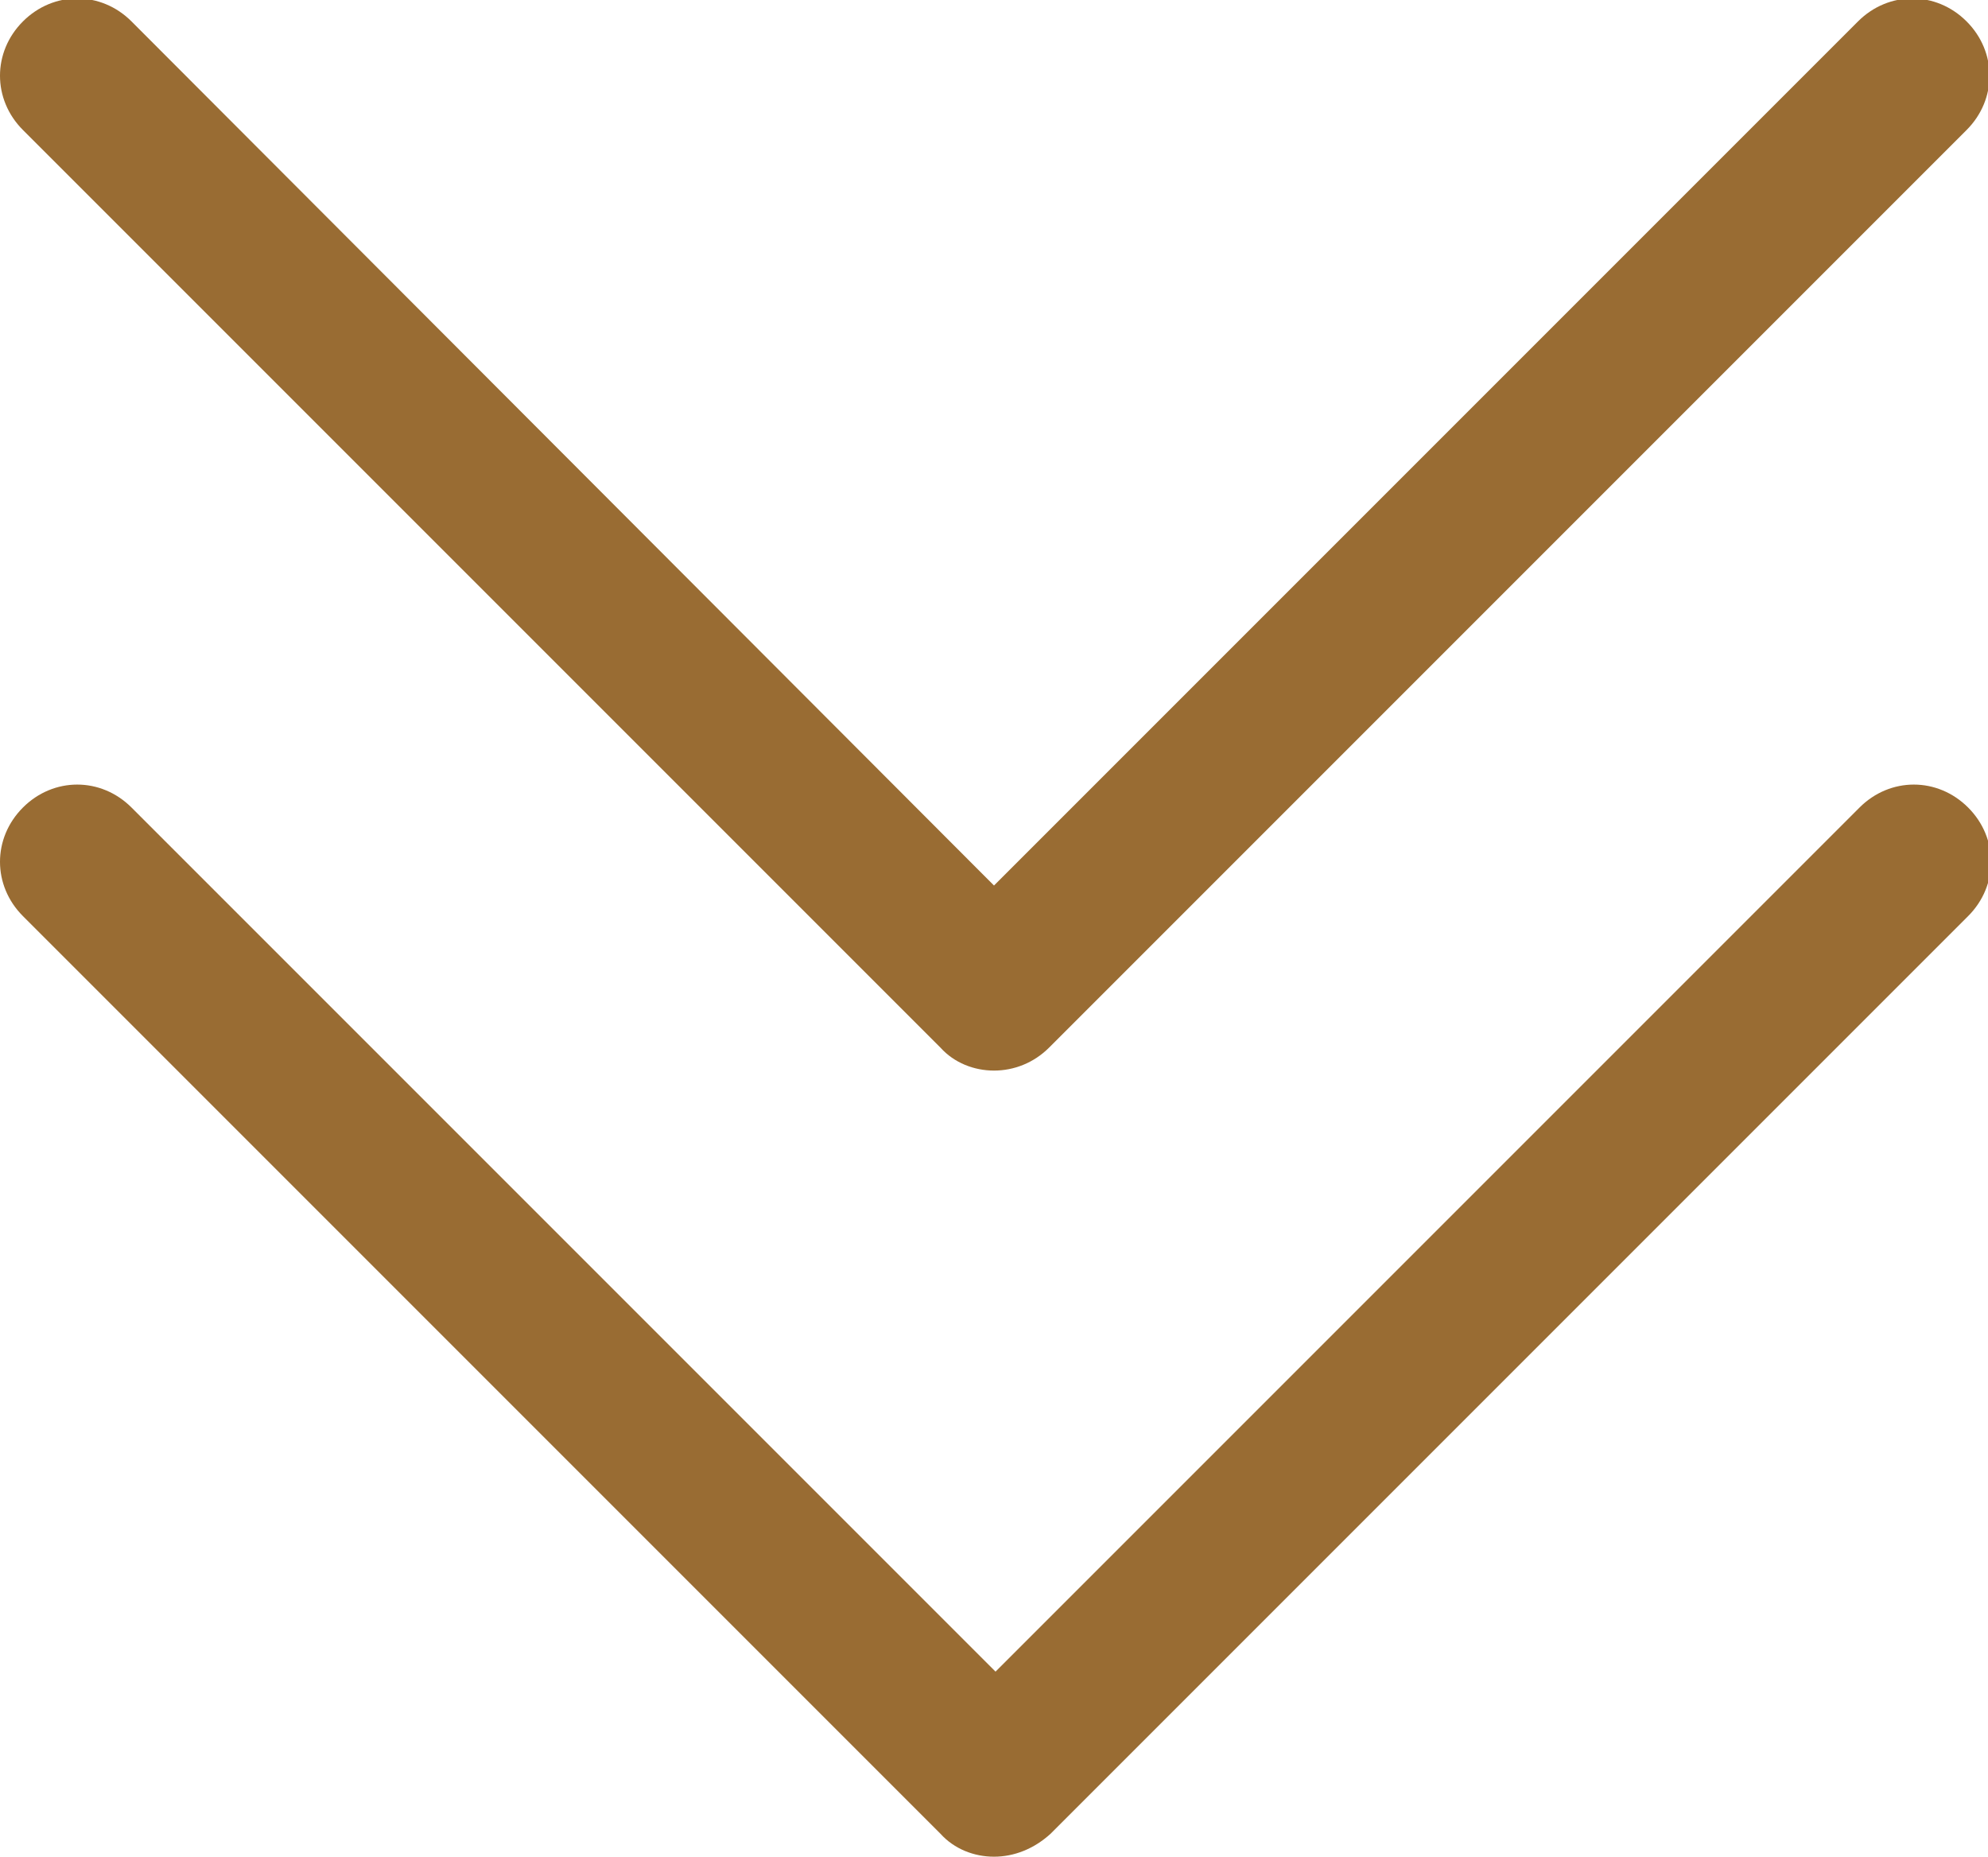
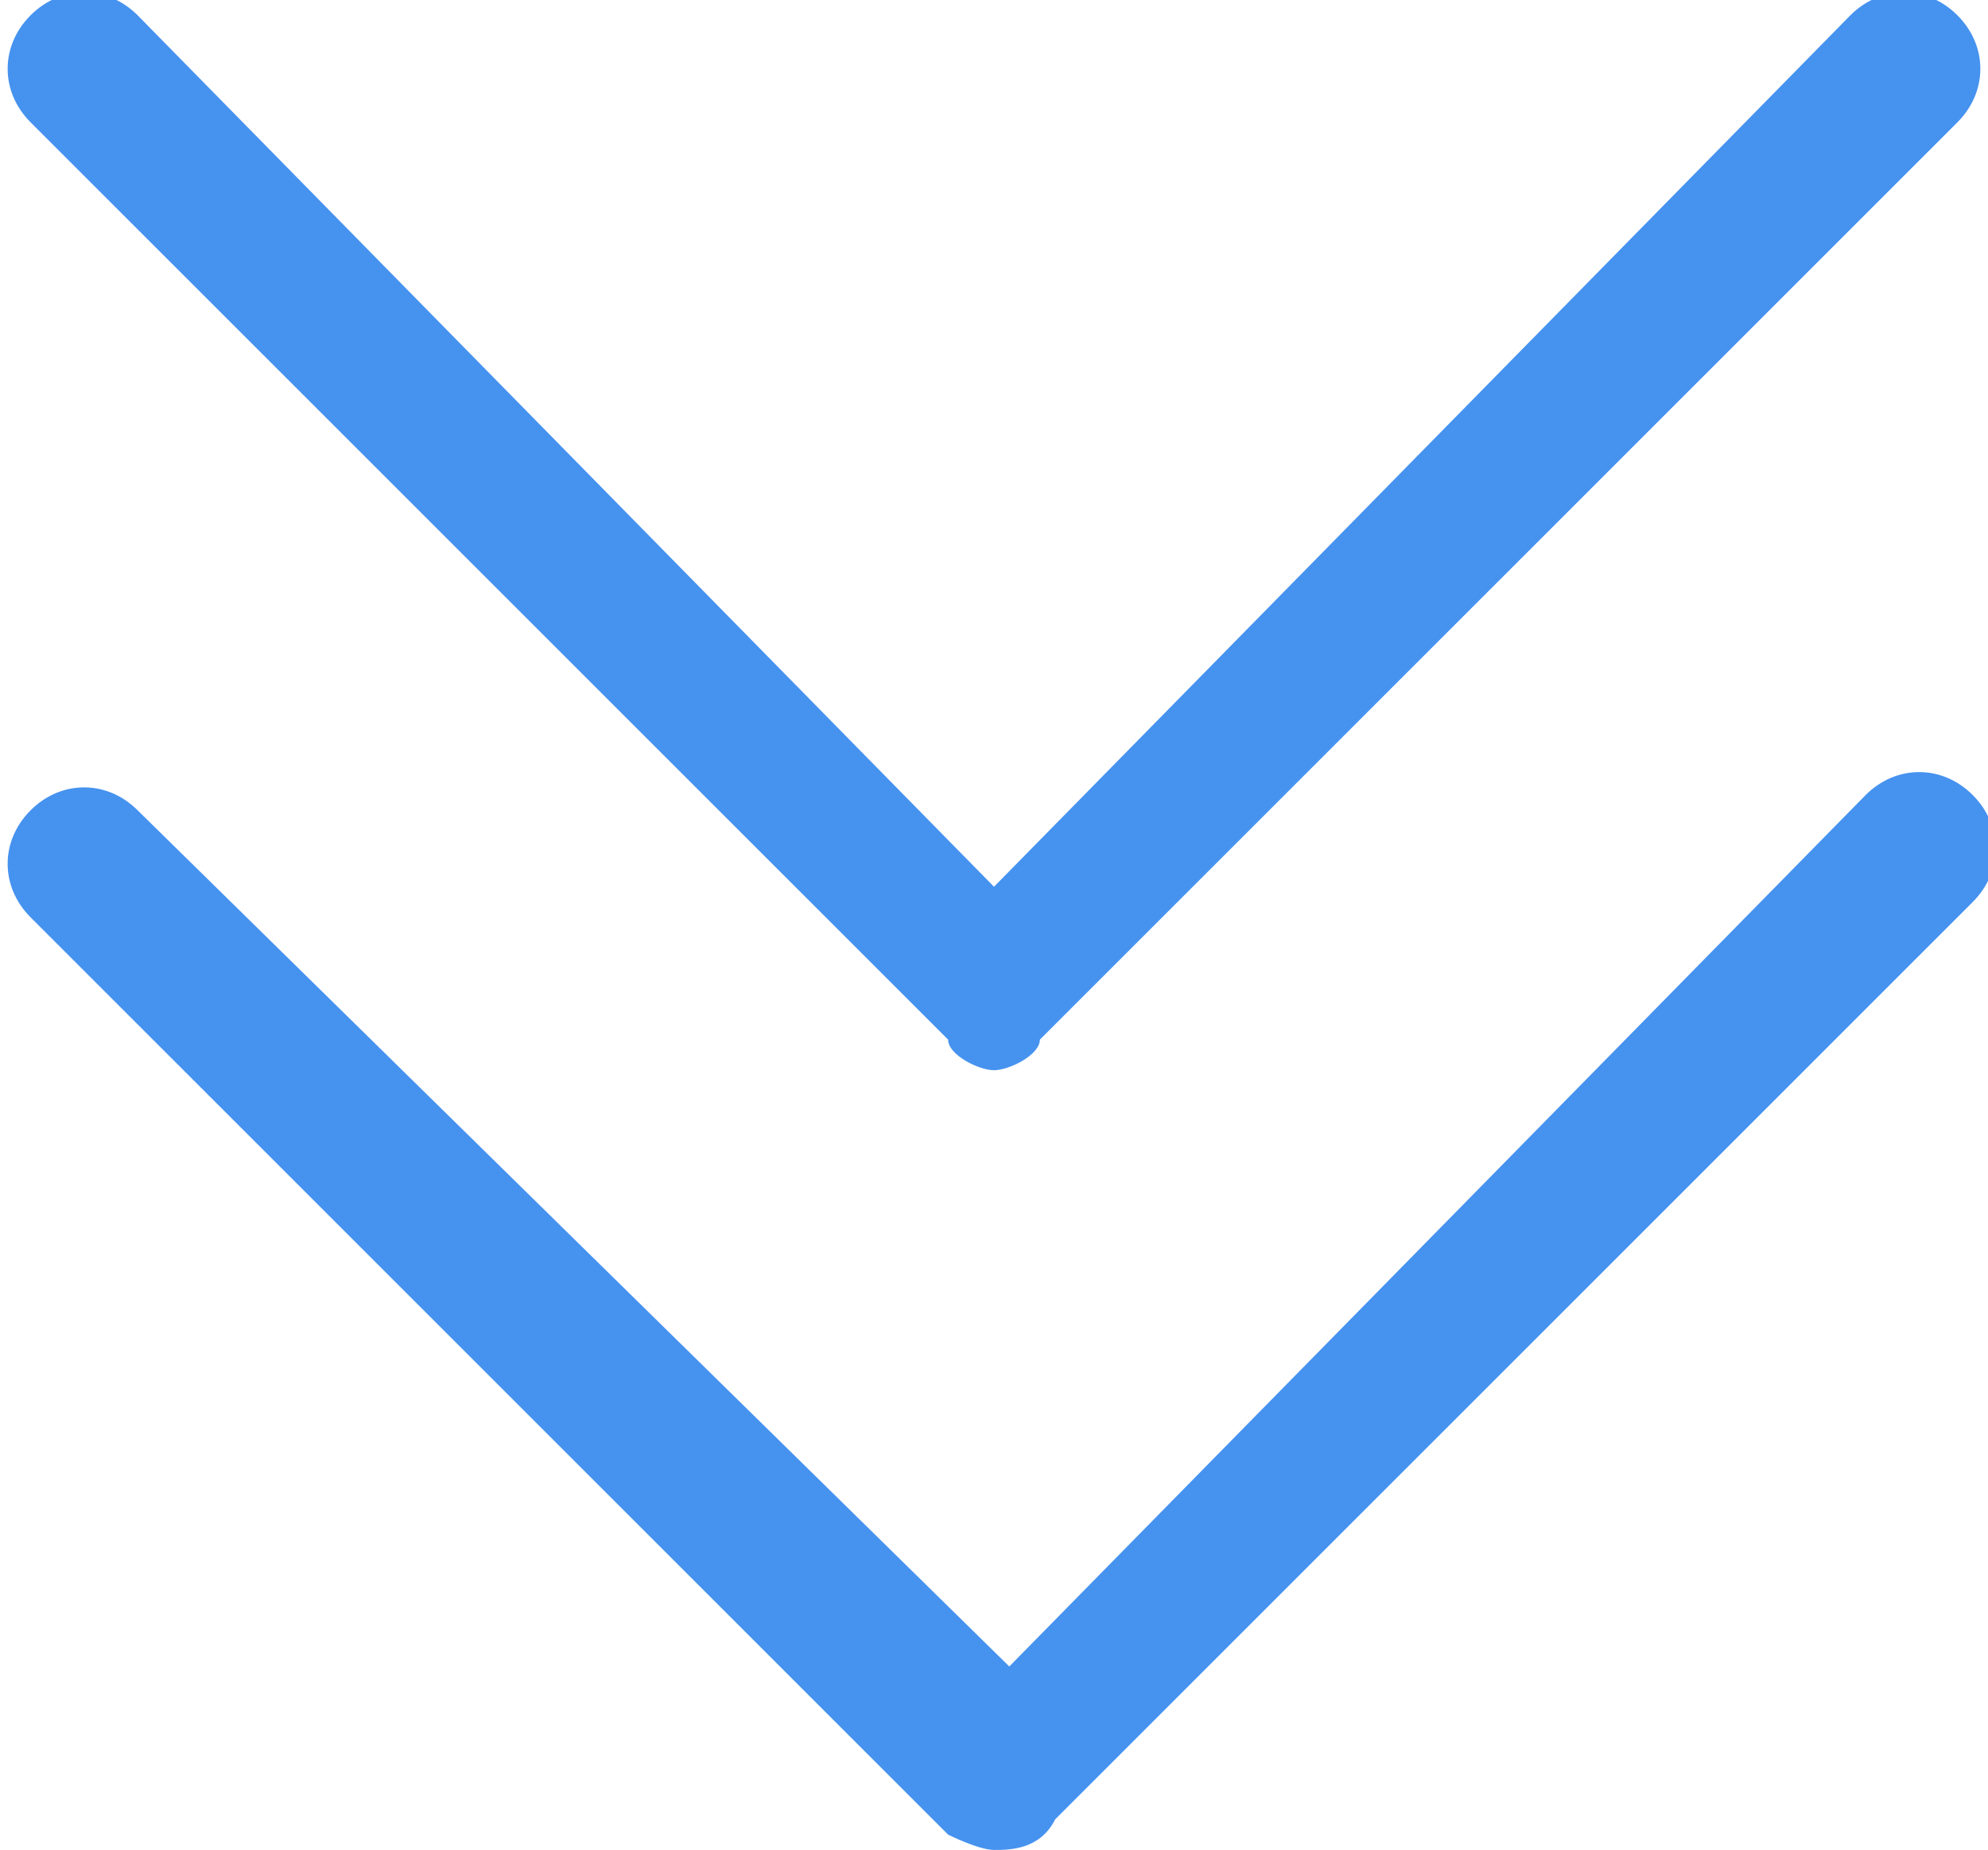
- <svg xmlns="http://www.w3.org/2000/svg" version="1.1" id="圖層_1" x="0px" y="0px" viewBox="0 0 13 12.14" style="enable-background:new 0 0 13 12.14;" xml:space="preserve">
+ <svg xmlns="http://www.w3.org/2000/svg" version="1.1" id="圖層_1" x="0px" y="0px" viewBox="0 0 13 12.1" style="enable-background:new 0 0 13 12.1;" xml:space="preserve">
  <style type="text/css">
- 	.st0{fill:#996c33;}
- 	.st1{fill:#999999;}
+ 	.st0{fill:#4692EF;}
</style>
  <g>
-     <path class="st0" d="M6.5,7C6.37,7,6.24,6.95,6.15,6.85l-6-6c-0.2-0.2-0.2-0.51,0-0.71s0.51-0.2,0.71,0L6.5,5.79l5.65-5.65   c0.2-0.2,0.51-0.2,0.71,0s0.2,0.51,0,0.71l-6,6C6.76,6.95,6.63,7,6.5,7z" />
-     <path class="st0" d="M6.5,12.14c-0.13,0-0.26-0.05-0.35-0.15l-6-6c-0.2-0.2-0.2-0.51,0-0.71s0.51-0.2,0.71,0l5.65,5.65l5.65-5.65   c0.2-0.2,0.51-0.2,0.71,0s0.2,0.51,0,0.71l-6,6C6.76,12.09,6.63,12.14,6.5,12.14z" />
+     <path class="st0" d="M6.5,7C6.4,7,6.2,6.9,6.2,6.8l-6-6C0,0.6,0,0.3,0.2,0.1s0.5-0.2,0.7,0l5.6,5.7l5.6-5.7c0.2-0.2,0.5-0.2,0.7,0   s0.2,0.5,0,0.7l-6,6C6.8,6.9,6.6,7,6.5,7z" />
+     <path class="st0" d="M6.5,12.1c-0.1,0-0.3-0.1-0.3-0.1l-6-6C0,5.8,0,5.5,0.2,5.3s0.5-0.2,0.7,0l5.7,5.6l5.6-5.7   c0.2-0.2,0.5-0.2,0.7,0s0.2,0.5,0,0.7l-6,6C6.8,12.1,6.6,12.1,6.5,12.1z" />
  </g>
</svg>
